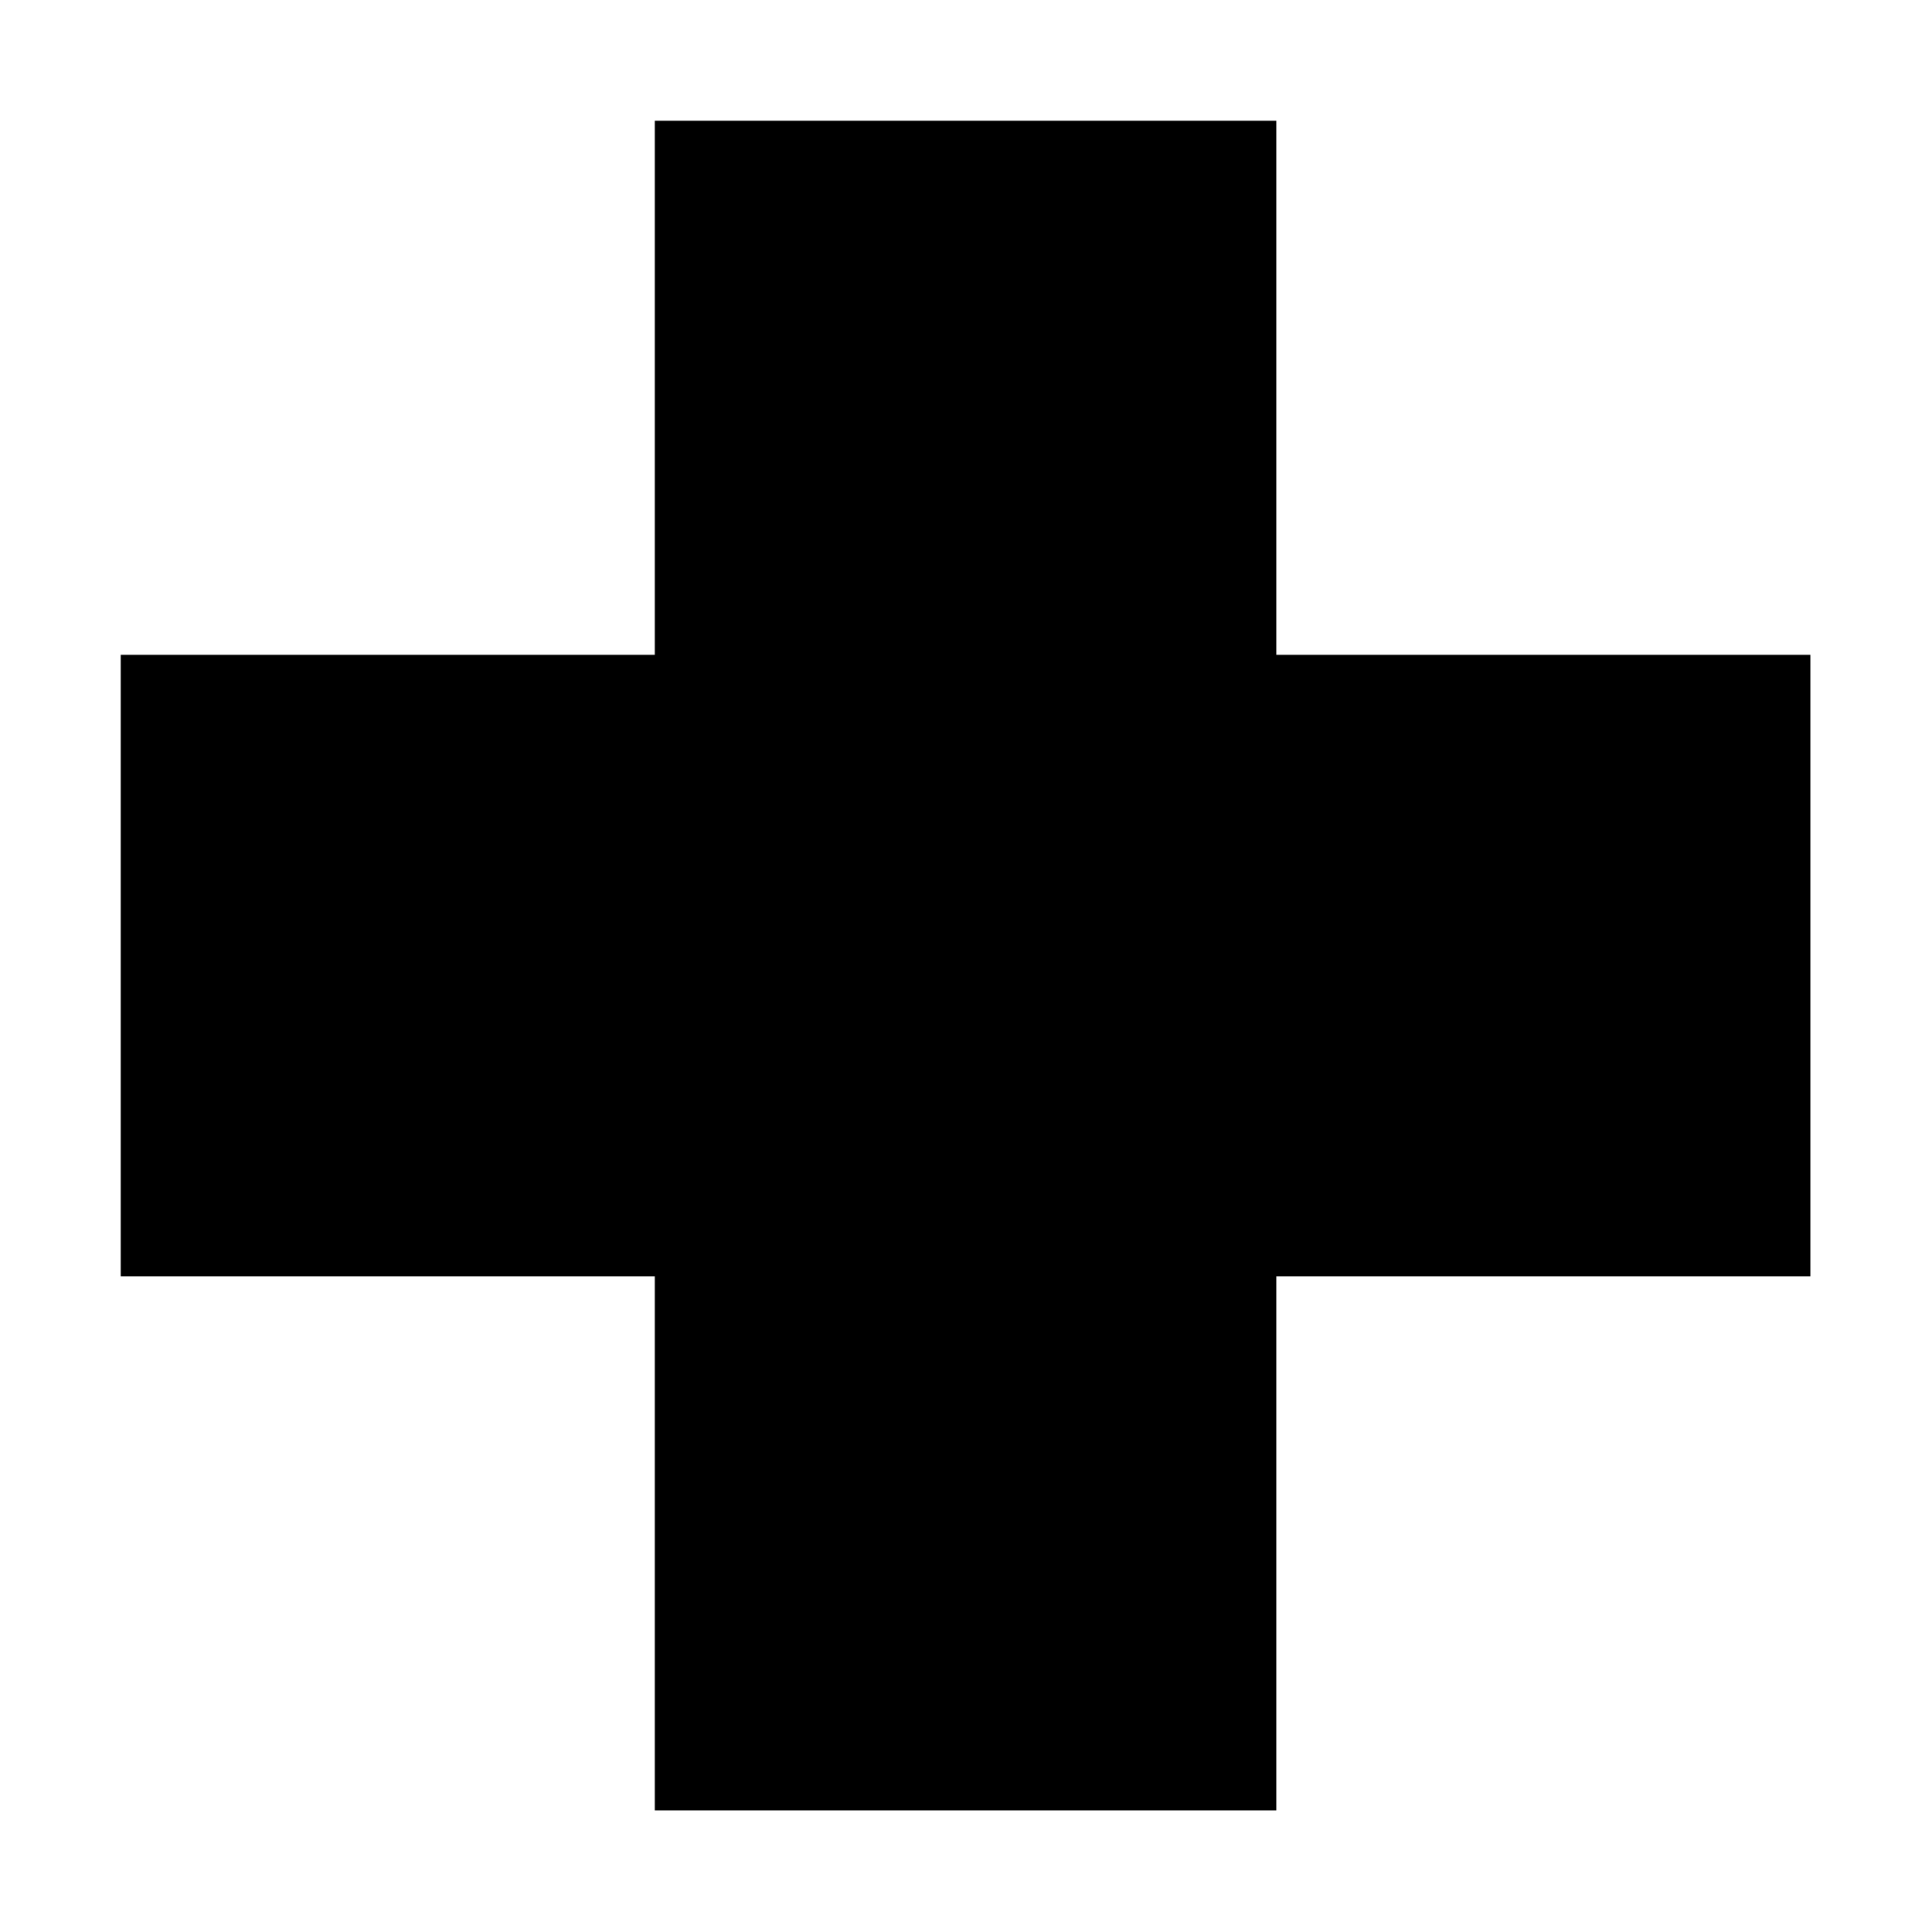
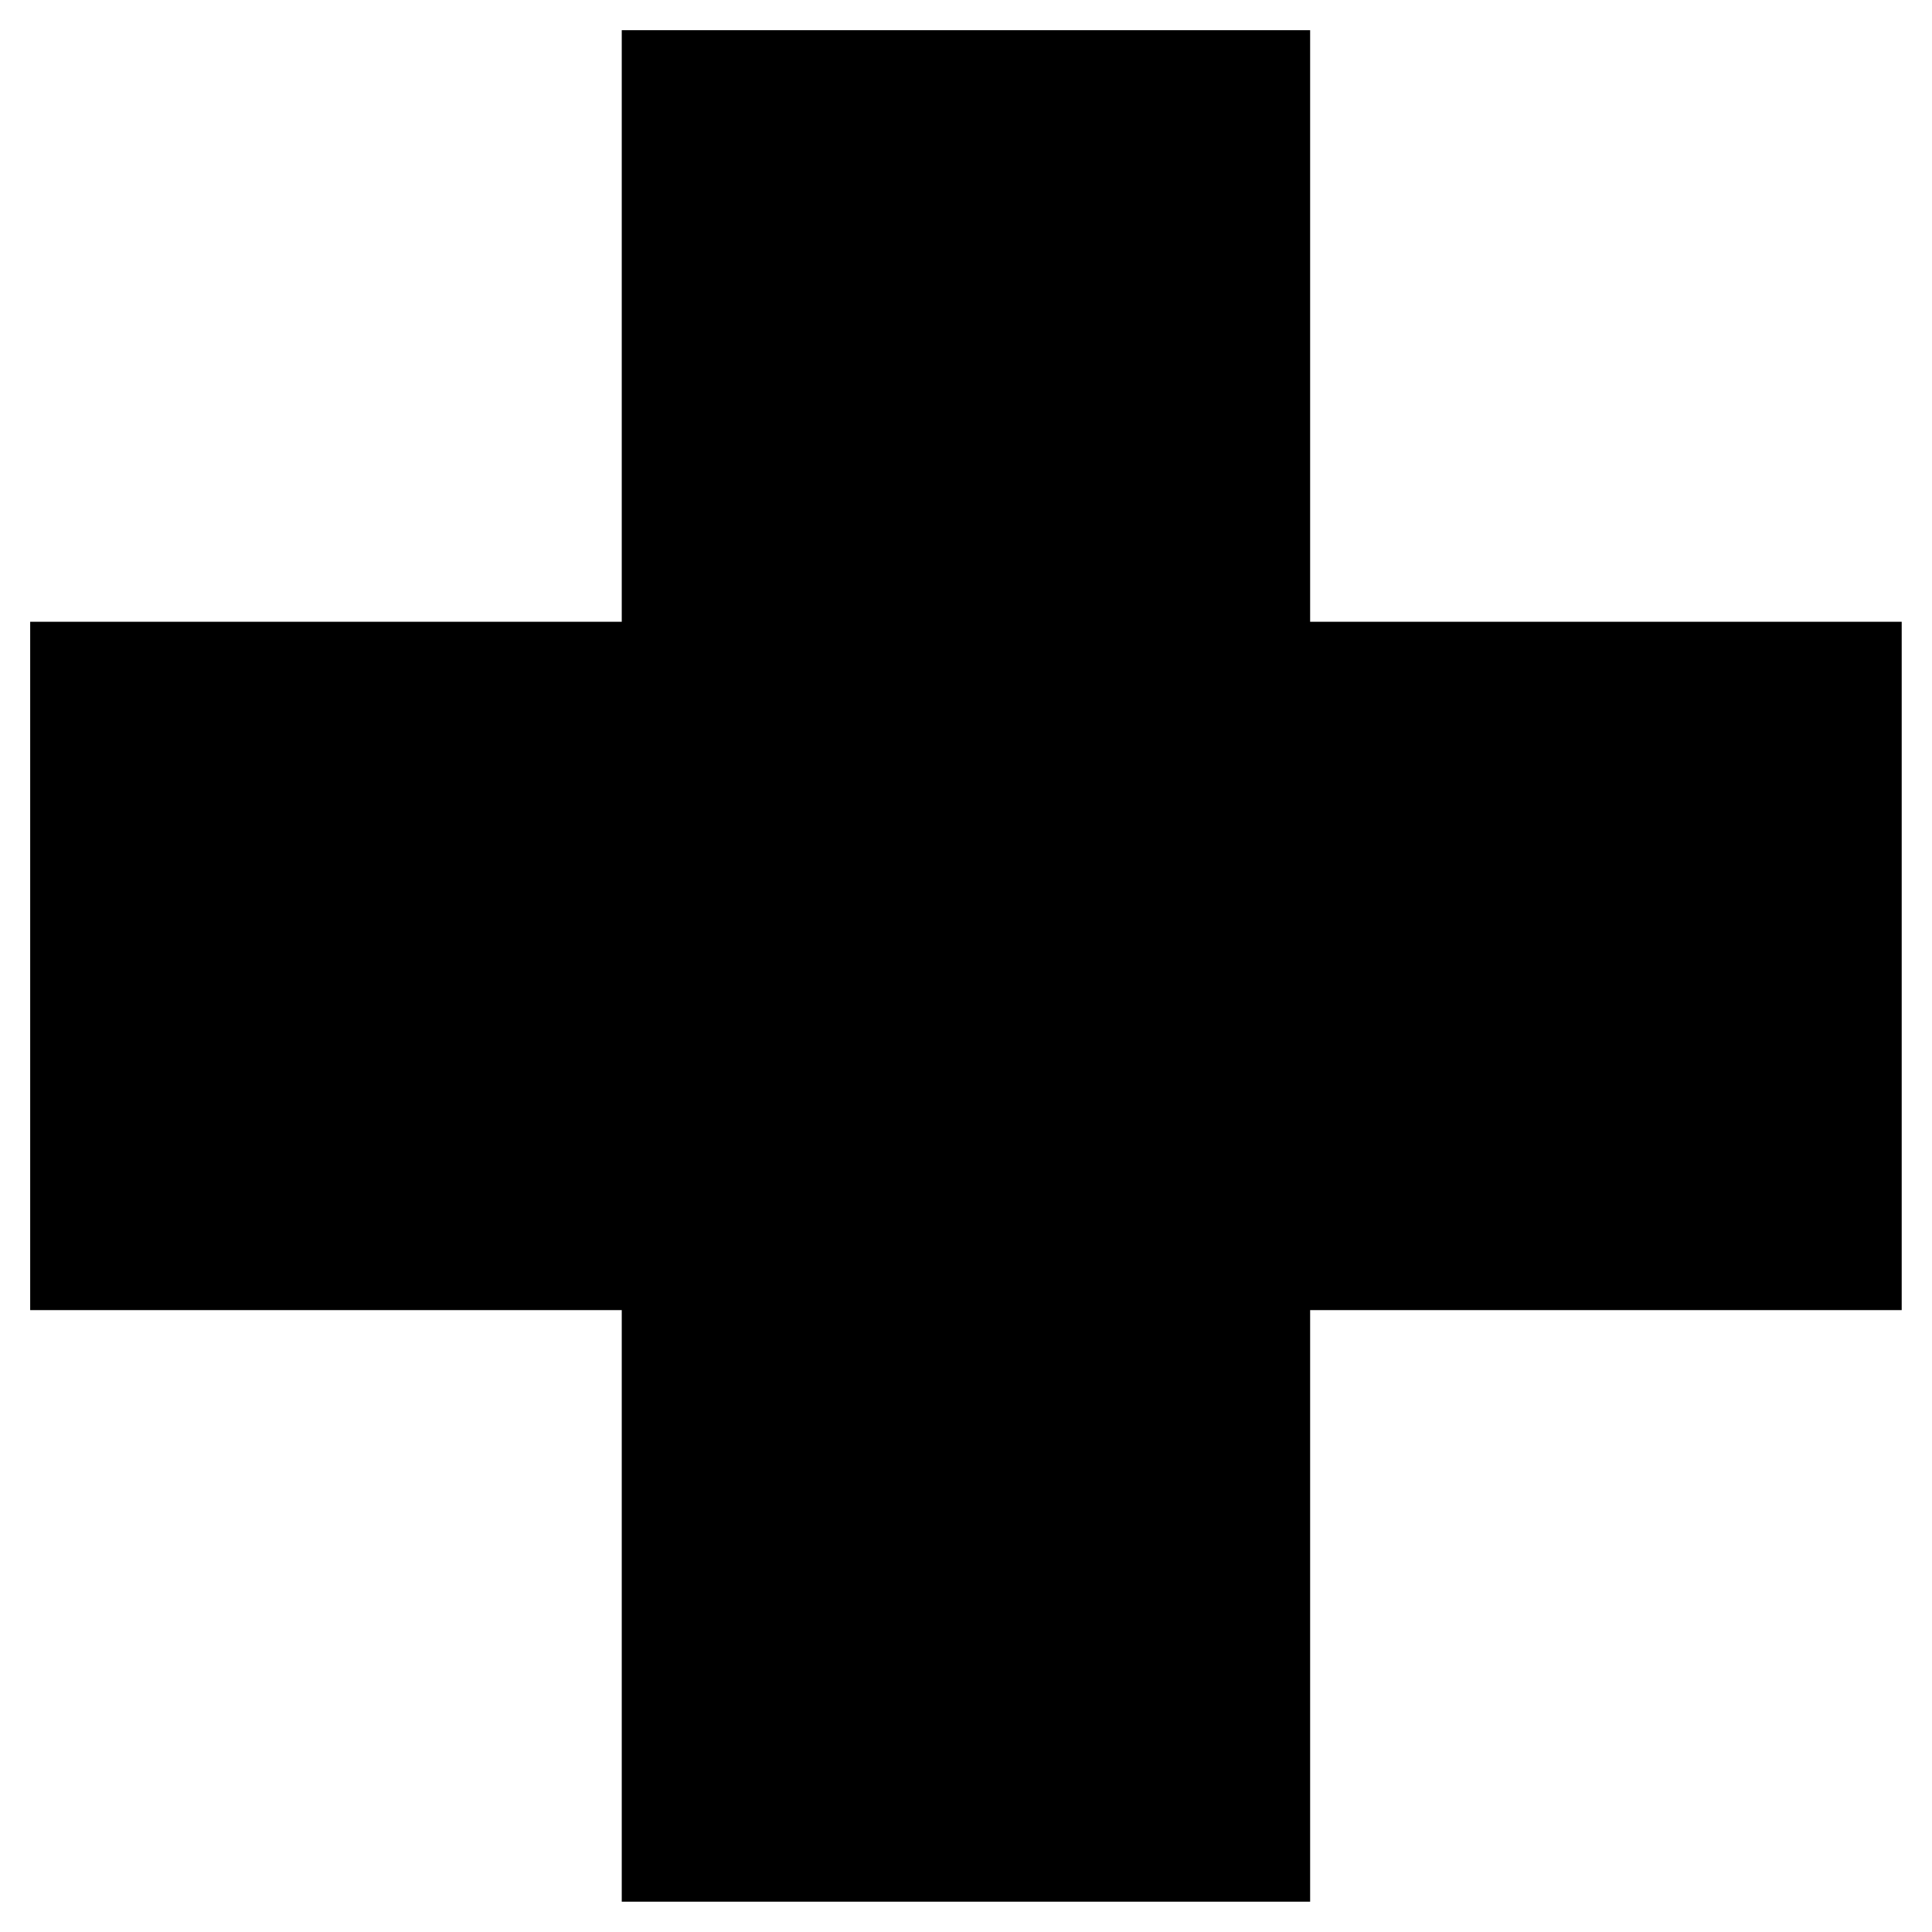
<svg xmlns="http://www.w3.org/2000/svg" width="1024" height="1024" viewBox="0 0 1024 1024">
-   <g transform="translate(36.079, 36.078) scale(0.929)">
+   <g transform="translate(-14.913, -14.914) scale(1.029)">
    <path stroke="#000" stroke-width="3.924" d="M992.063 336.717H687.357V32.01H336.708v304.707H32.002V687.35h304.706v304.706h350.649V687.35h304.706z" />
  </g>
</svg>
